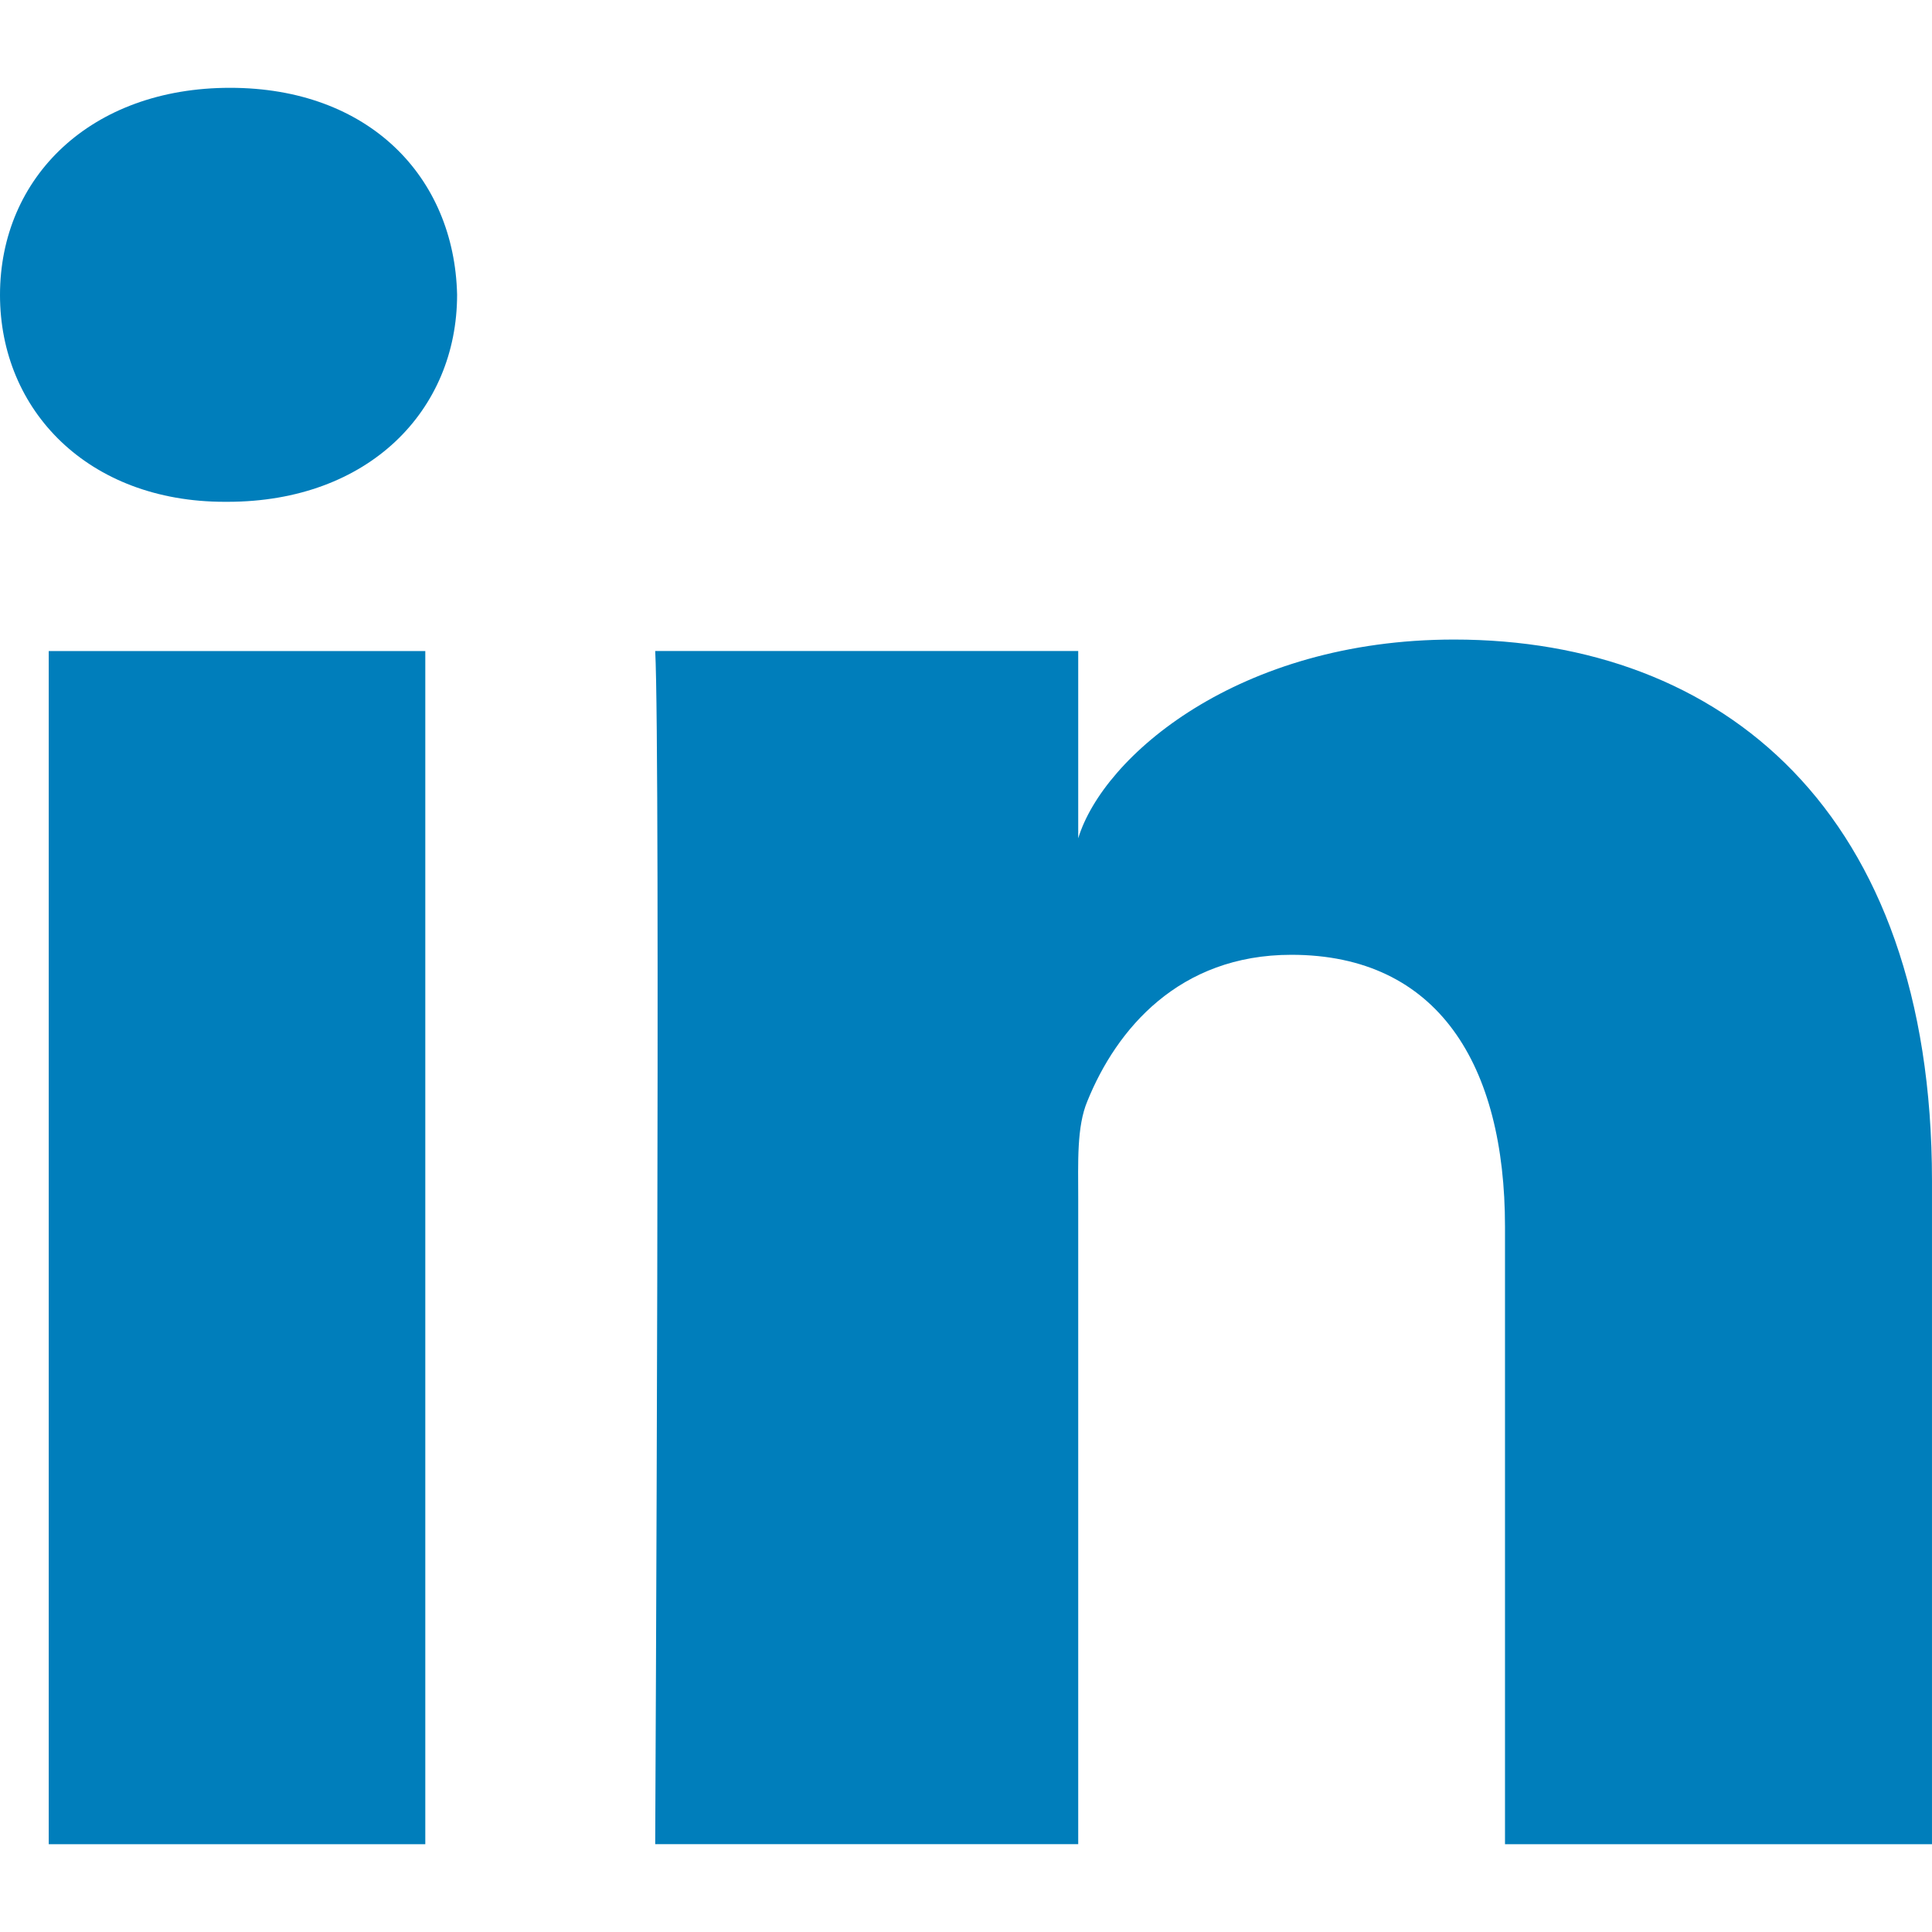
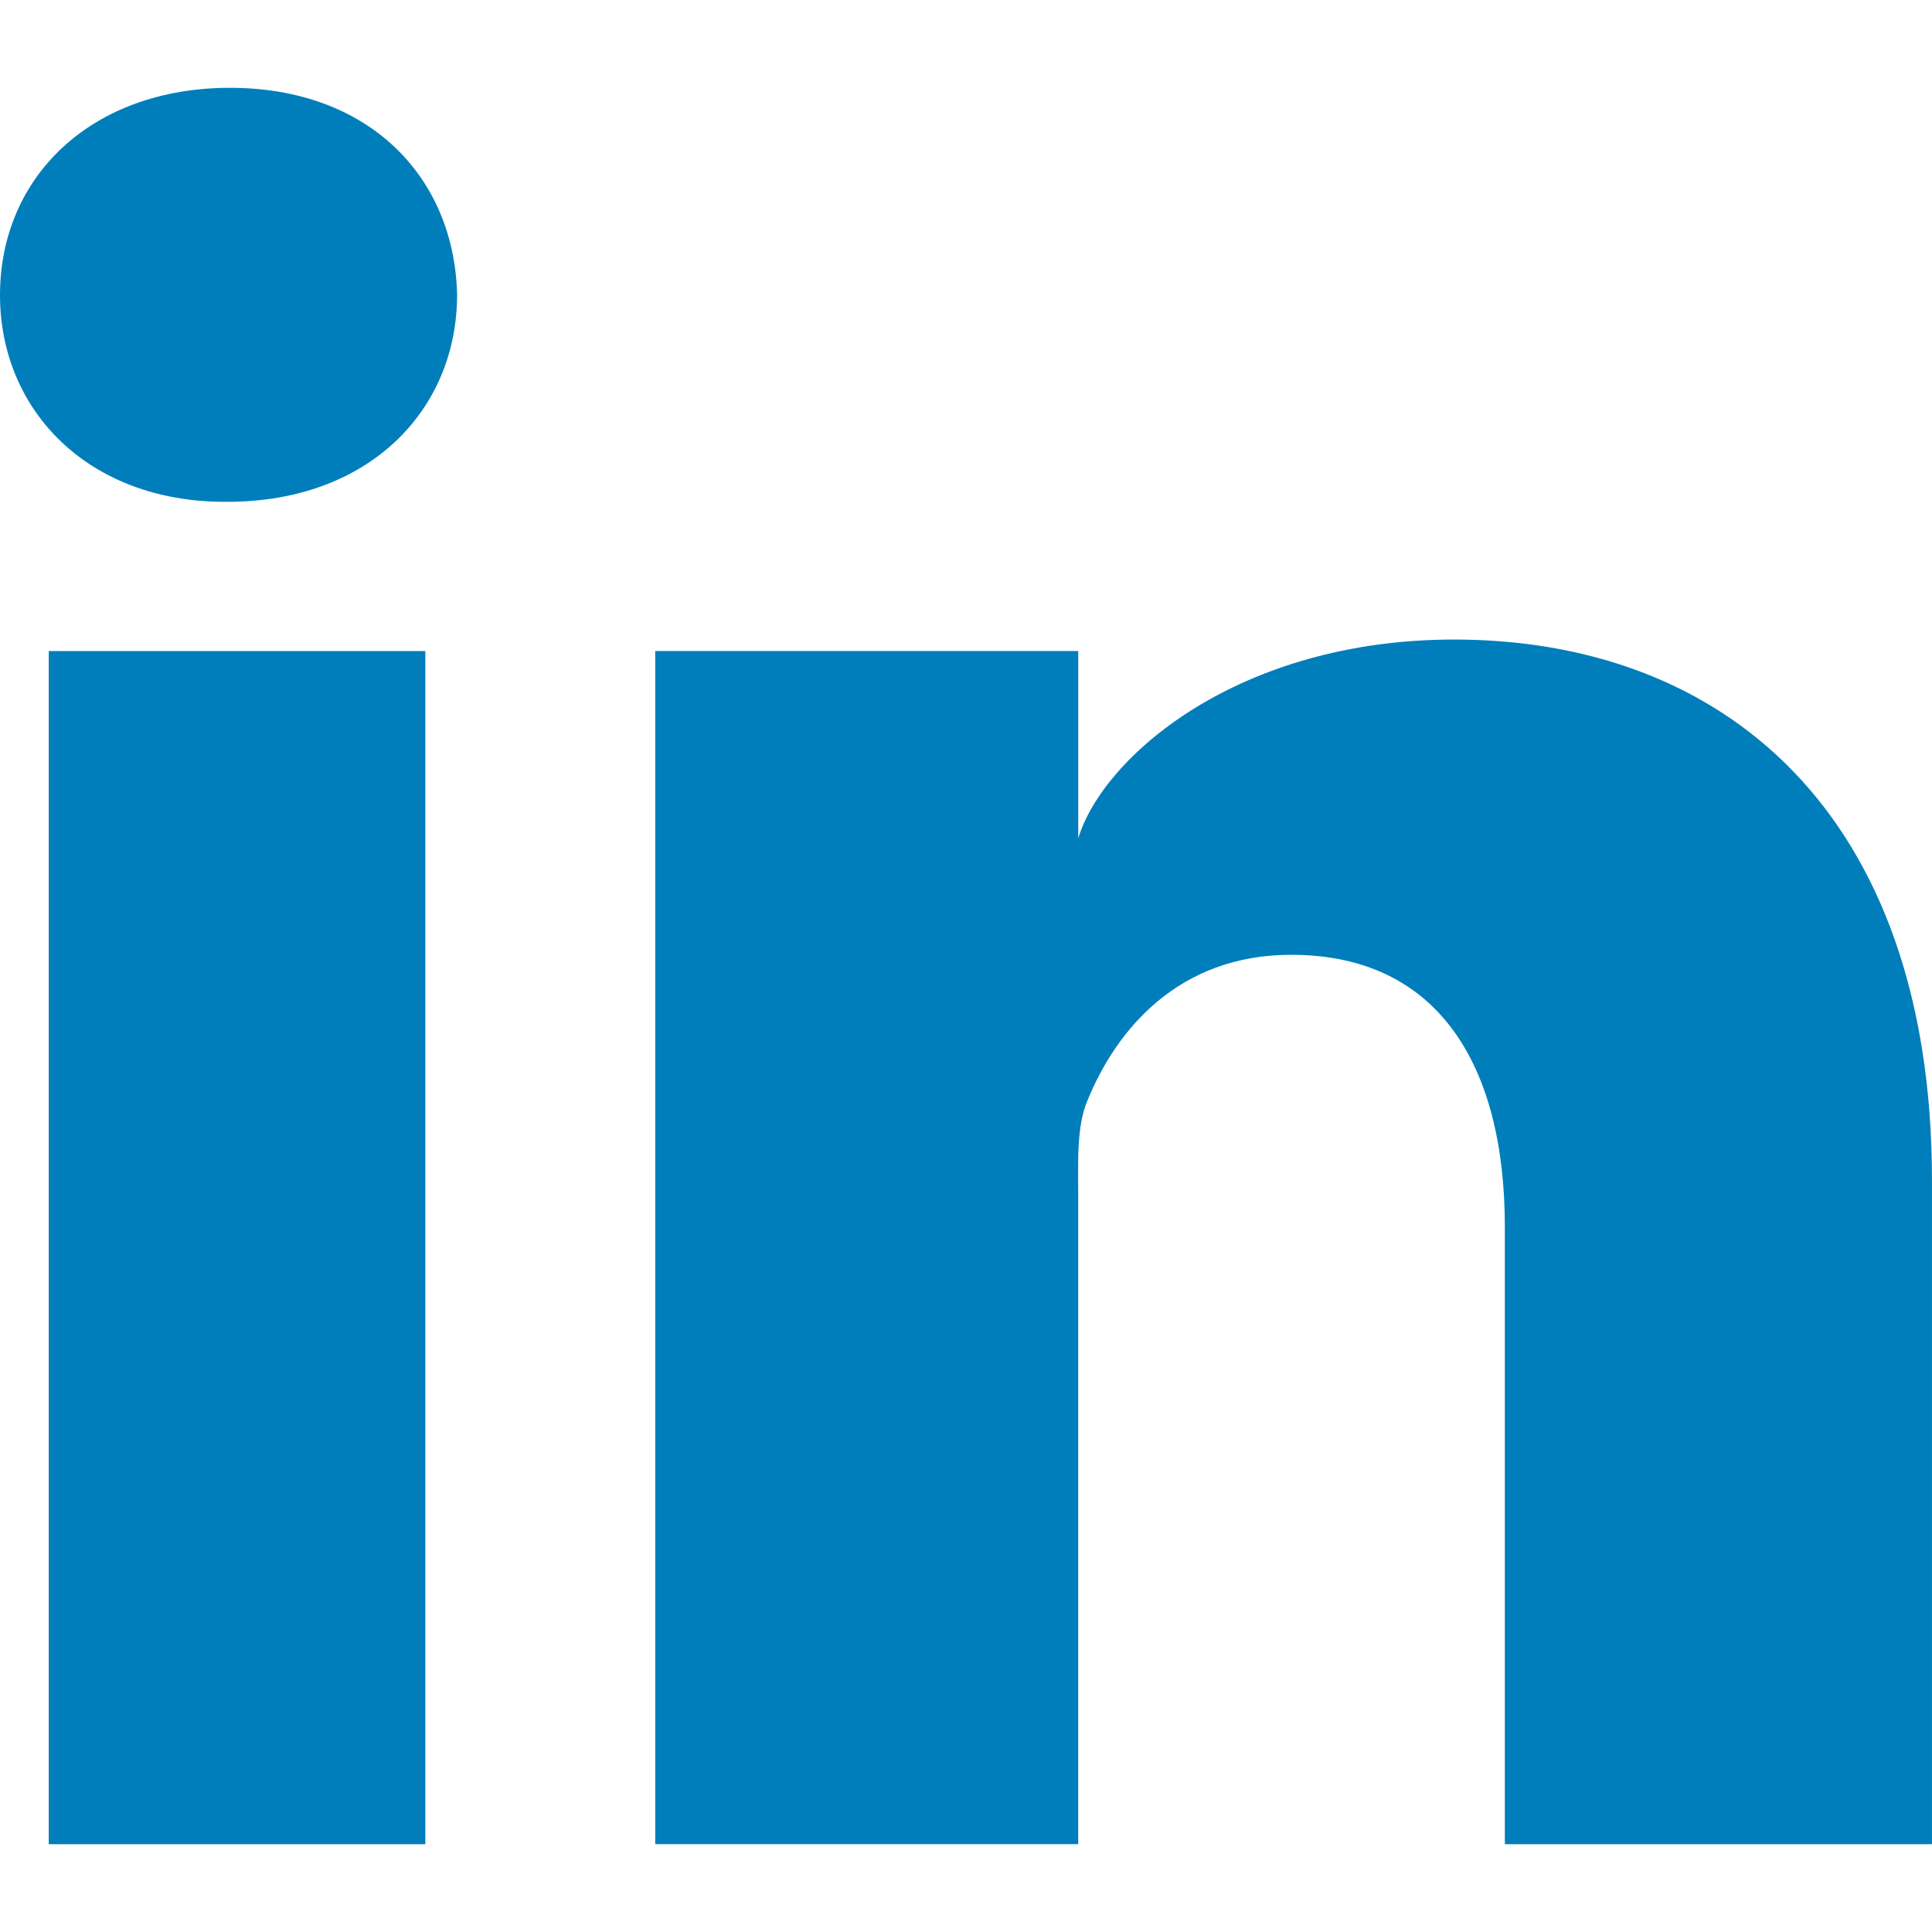
- <svg xmlns="http://www.w3.org/2000/svg" enable-background="new 0 0 128 128" id="Social_Icons" version="1.1" viewBox="0 0 128 128" xml:space="preserve">
-   <g id="_x34__stroke">
-     <g id="LinkedIn">
-       <rect clip-rule="evenodd" fill="none" fill-rule="evenodd" height="128" width="128" />
-       <path clip-rule="evenodd" d="M3.229,43.133h24.948v79.049H3.229V43.133z     M15.067,33.246h-0.181C5.855,33.246,0,27.203,0,19.543C0,11.734,6.028,5.818,15.24,5.818c9.204,0,14.864,5.901,15.044,13.703    C30.284,27.18,24.444,33.246,15.067,33.246z M128,122.182H99.71V81.275c0-10.707-4.425-18.017-14.156-18.017    c-7.443,0-11.582,4.933-13.509,9.686c-0.722,1.706-0.61,4.083-0.61,6.46v42.777H43.409c0,0,0.361-72.462,0-79.049h28.026v12.406    c1.656-5.424,10.611-13.166,24.903-13.166c17.731,0,31.661,11.37,31.661,35.855V122.182z" fill="#007EBB" fill-rule="evenodd" id="LinkedIn_1_" />
-     </g>
-   </g>
+ <svg xmlns="http://www.w3.org/2000/svg" viewBox="0 0 128 128">
+   <path d="M3.23 43.133h24.948v79.05H3.23v-79.05zm11.838-9.887h-.18C5.855 33.246 0 27.203 0 19.543c0-7.81 6.028-13.725 15.24-13.725 9.204 0 14.864 5.9 15.044 13.703 0 7.66-5.84 13.725-15.217 13.725zM128 122.182H99.7V81.275c0-10.707-4.425-18.017-14.156-18.017-7.443 0-11.582 4.933-13.51 9.686-.722 1.706-.6 4.083-.6 6.46v42.777H43.41v-79.05h28.026v12.406c1.656-5.424 10.61-13.166 24.903-13.166 17.73 0 31.66 11.37 31.66 35.855v43.955z" fill="#007ebb" fill-rule="evenodd" />
</svg>
